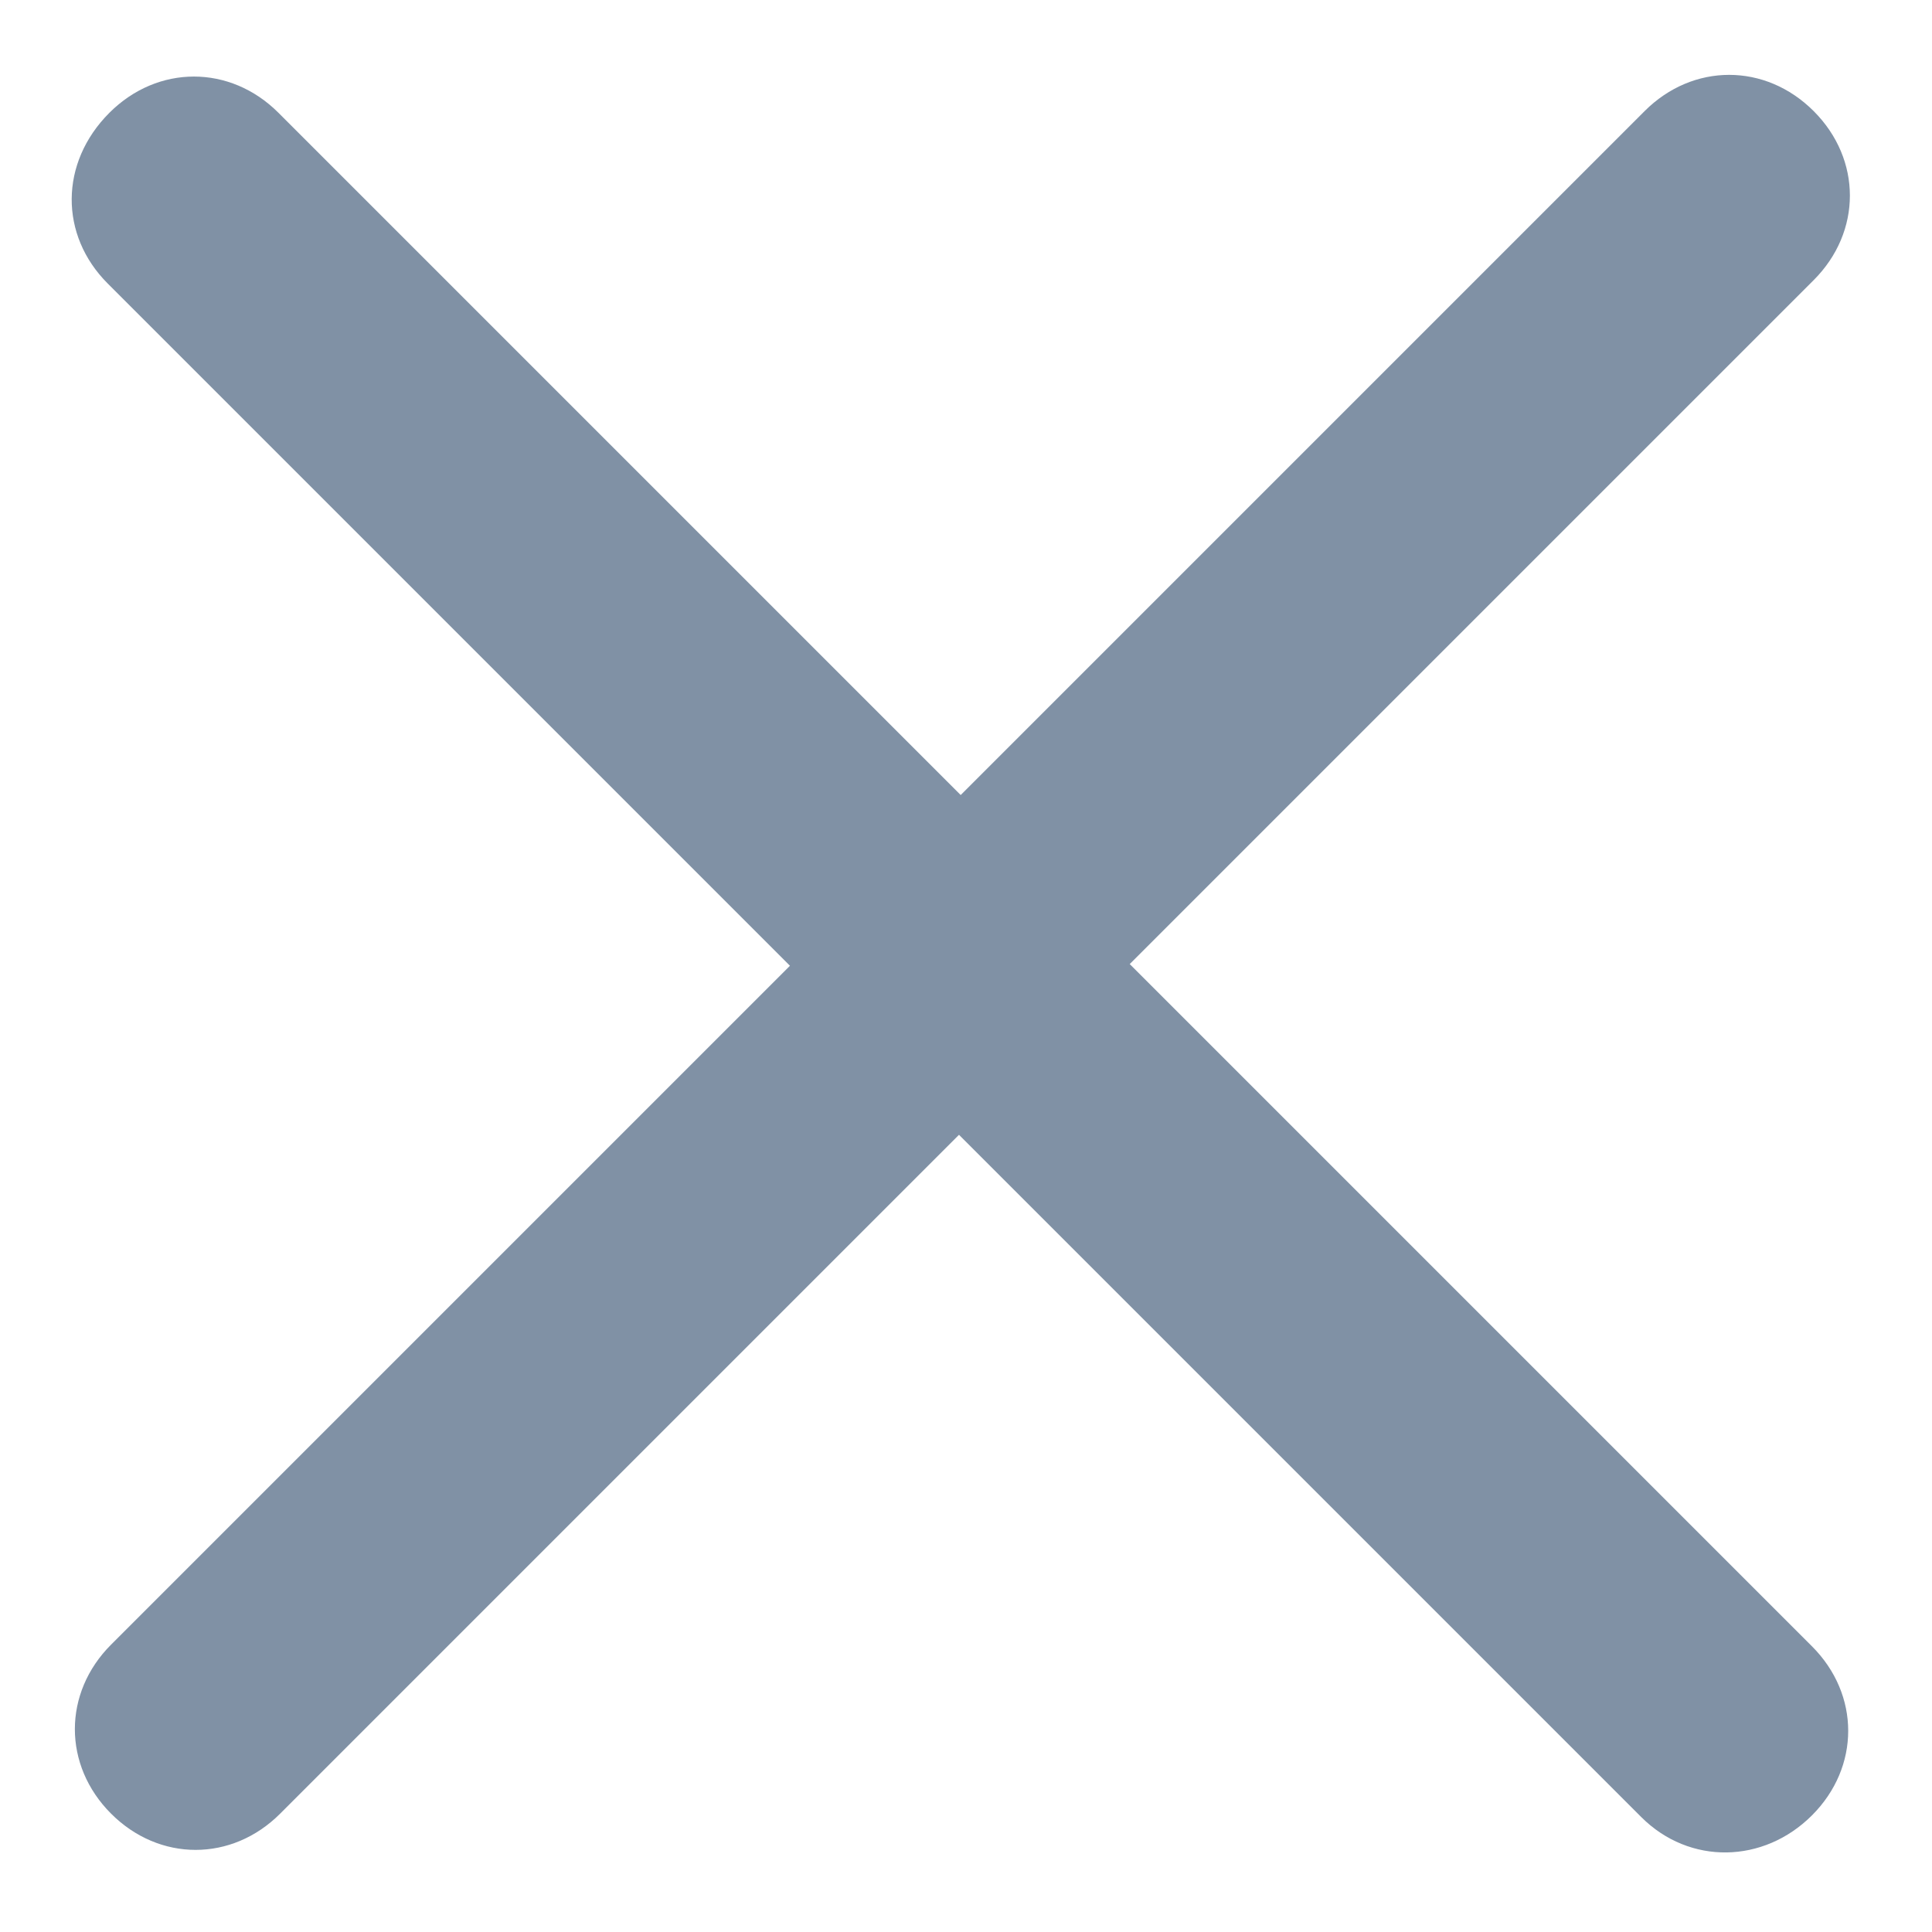
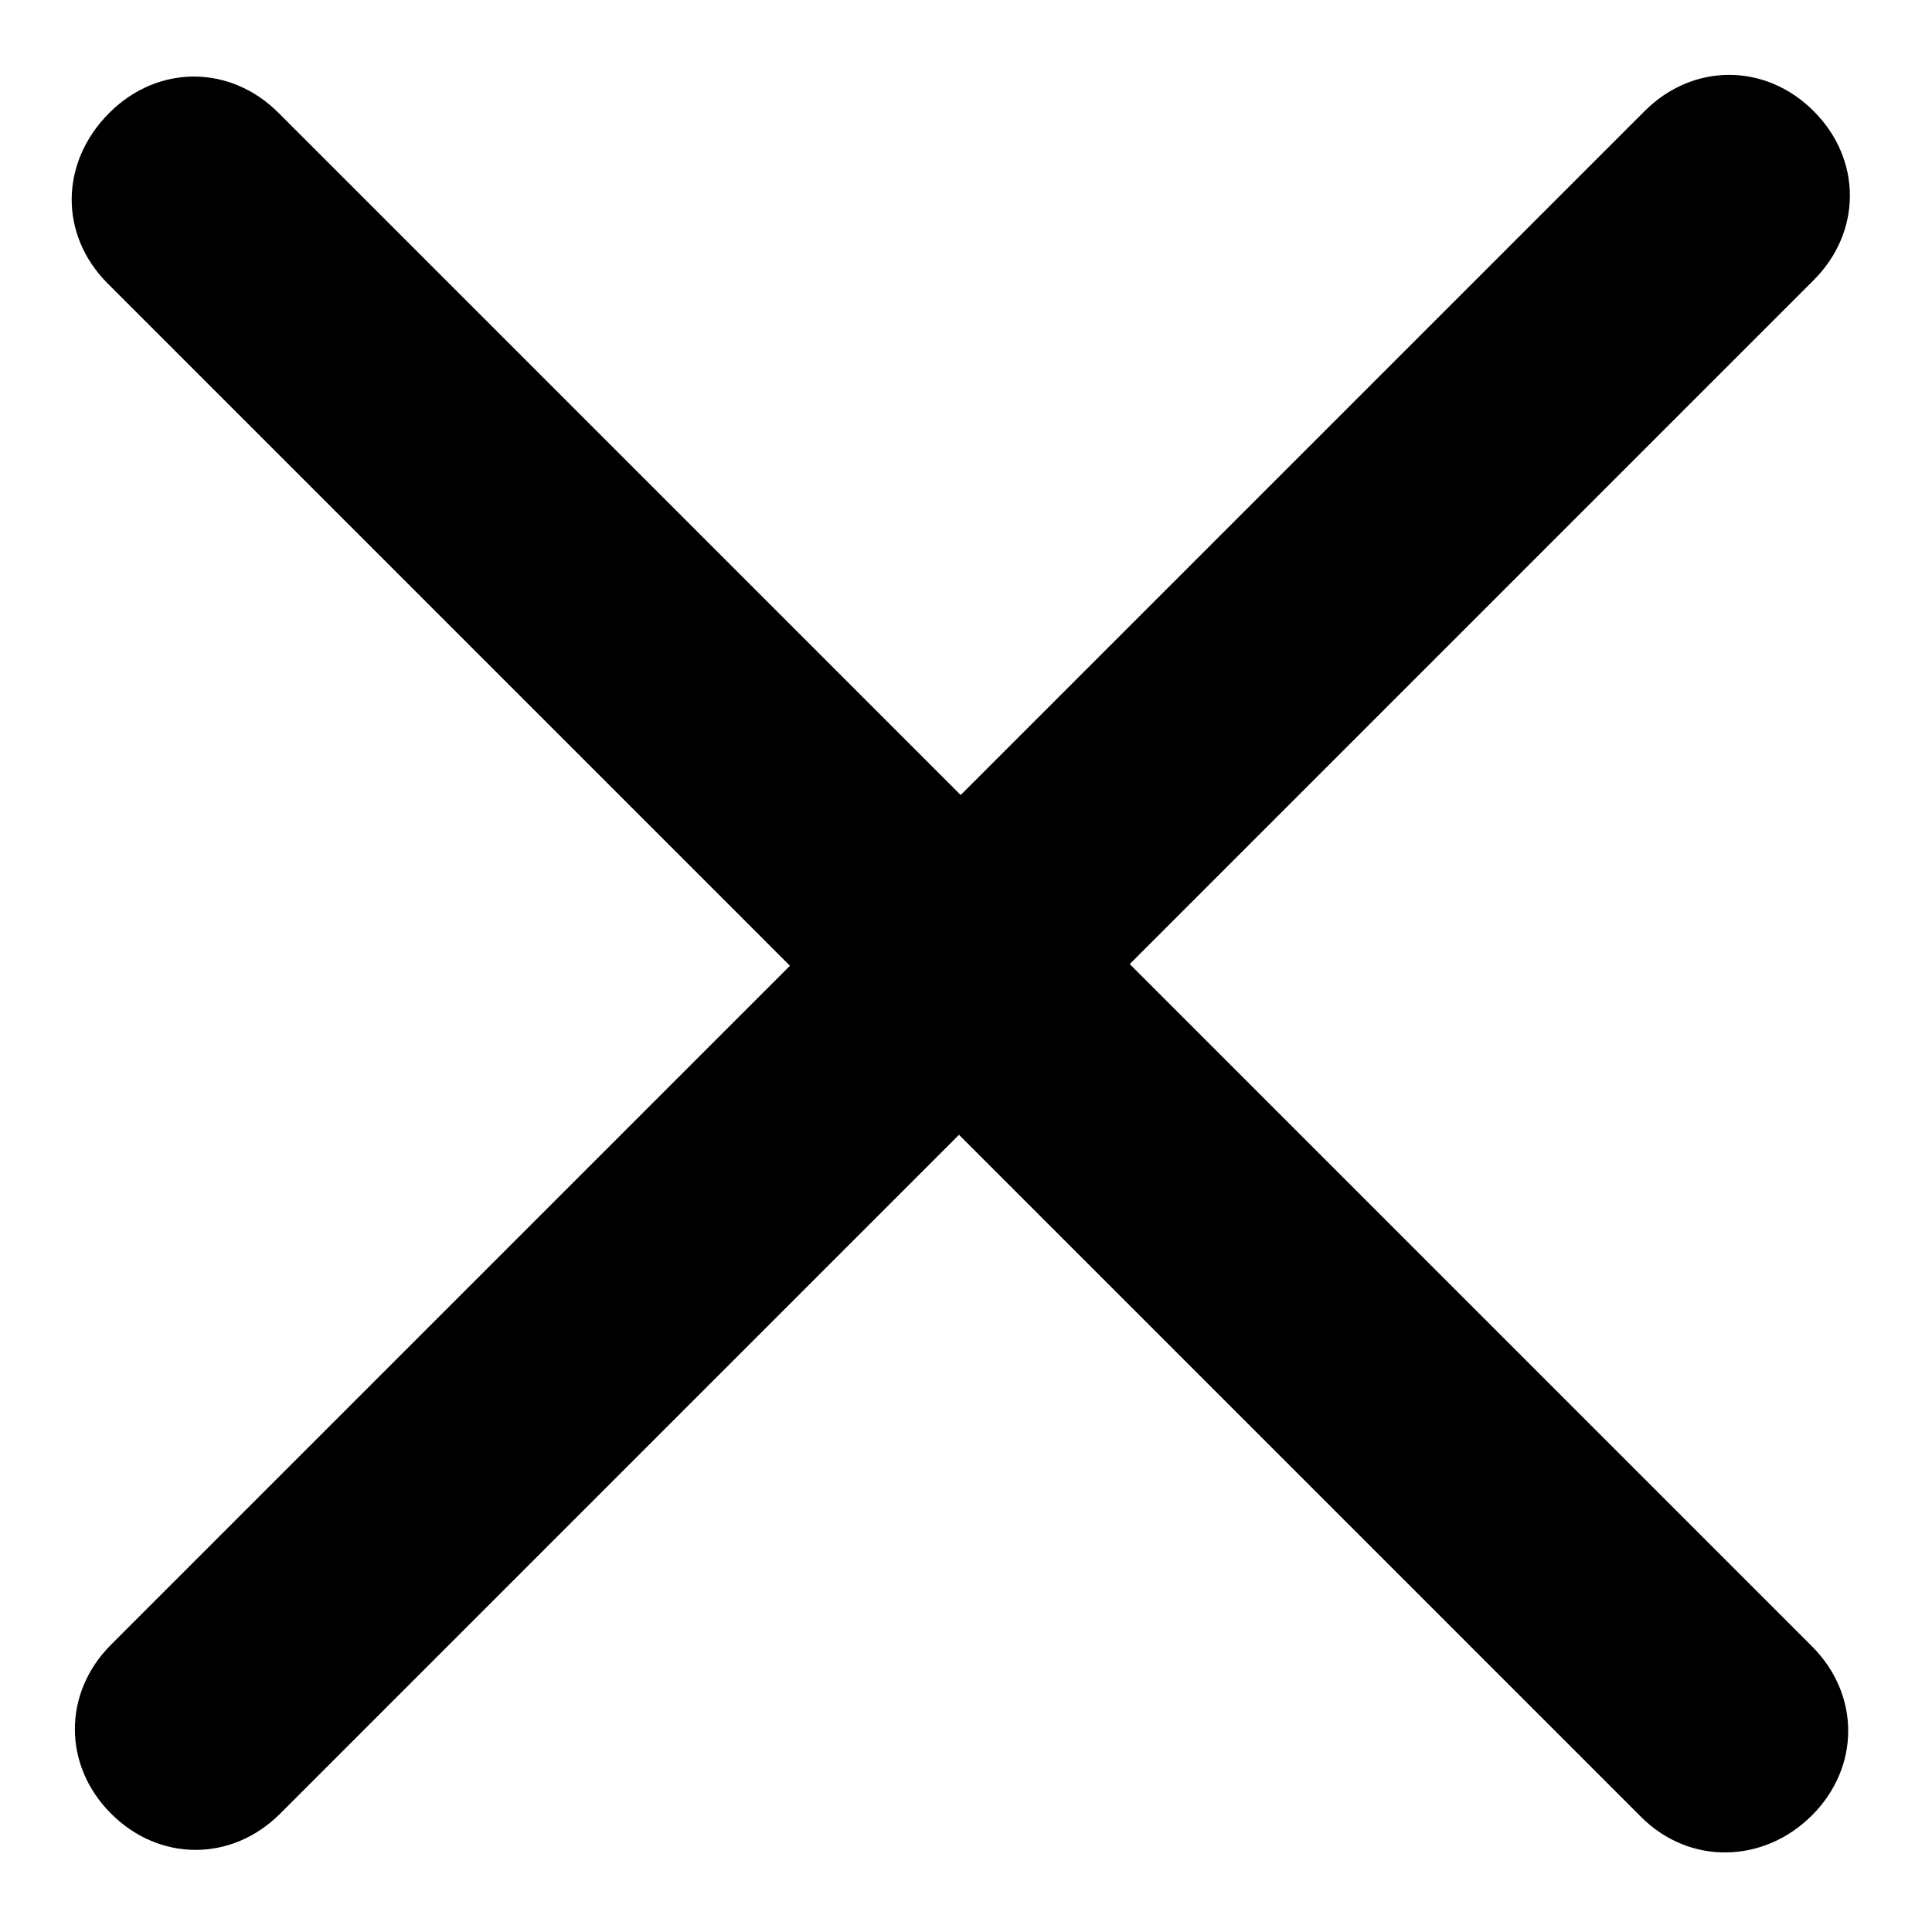
<svg xmlns="http://www.w3.org/2000/svg" width="16" height="16" viewBox="0 0 16 16">
-   <path d="M15.02.92c-.4-.4-1-.4-1.4 0L7.956 6.584 2.306.934c-.4-.4-1-.4-1.4 0-.414.414-.414 1.014-.014 1.414l5.65 5.65L.92 13.62c-.4.4-.4 1 0 1.4.4.4 1 .4 1.4 0l5.622-5.622 5.65 5.65c.4.4 1.014.386 1.414-.014.4-.4.4-1 0-1.4l-5.65-5.65L15.02 2.32c.4-.4.4-1 0-1.4z" fill="#8091A5" fill-rule="evenodd" />
+   <path d="M15.02.92c-.4-.4-1-.4-1.4 0L7.956 6.584 2.306.934c-.4-.4-1-.4-1.4 0-.414.414-.414 1.014-.014 1.414l5.65 5.65L.92 13.62c-.4.4-.4 1 0 1.4.4.4 1 .4 1.4 0l5.622-5.622 5.65 5.65c.4.4 1.014.386 1.414-.014.4-.4.4-1 0-1.4l-5.65-5.65L15.02 2.32c.4-.4.4-1 0-1.4z" />
</svg>
